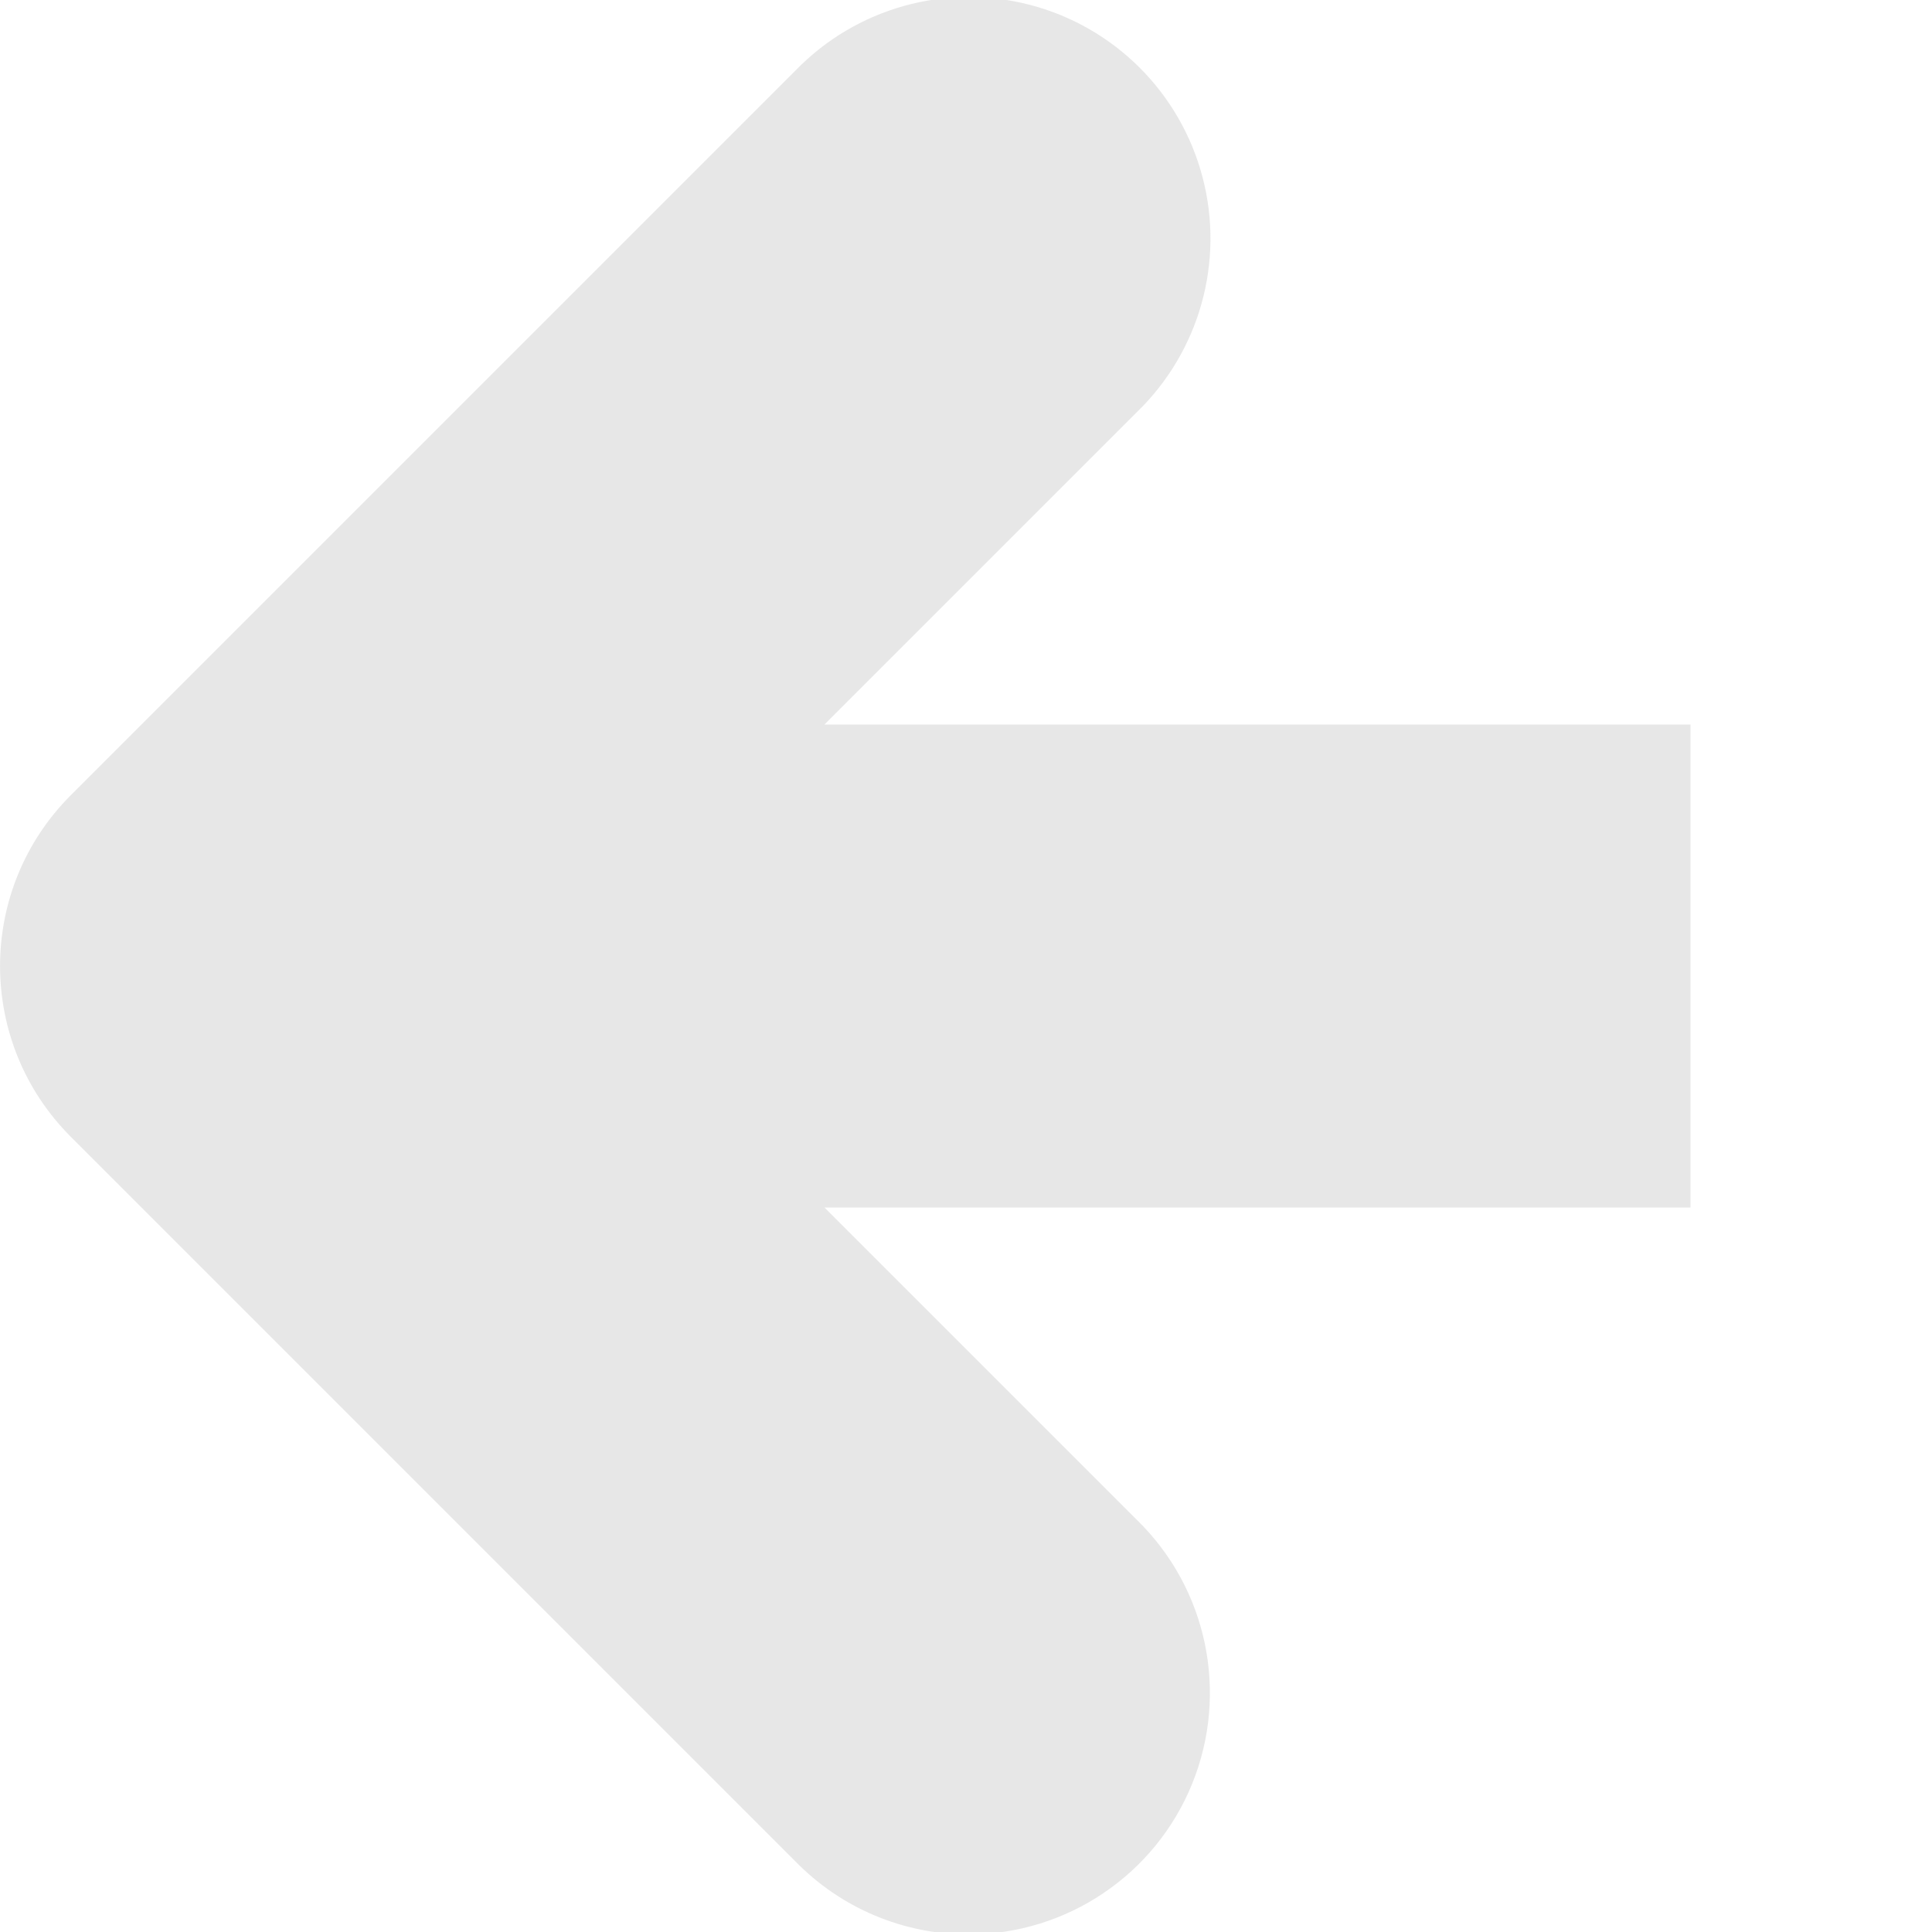
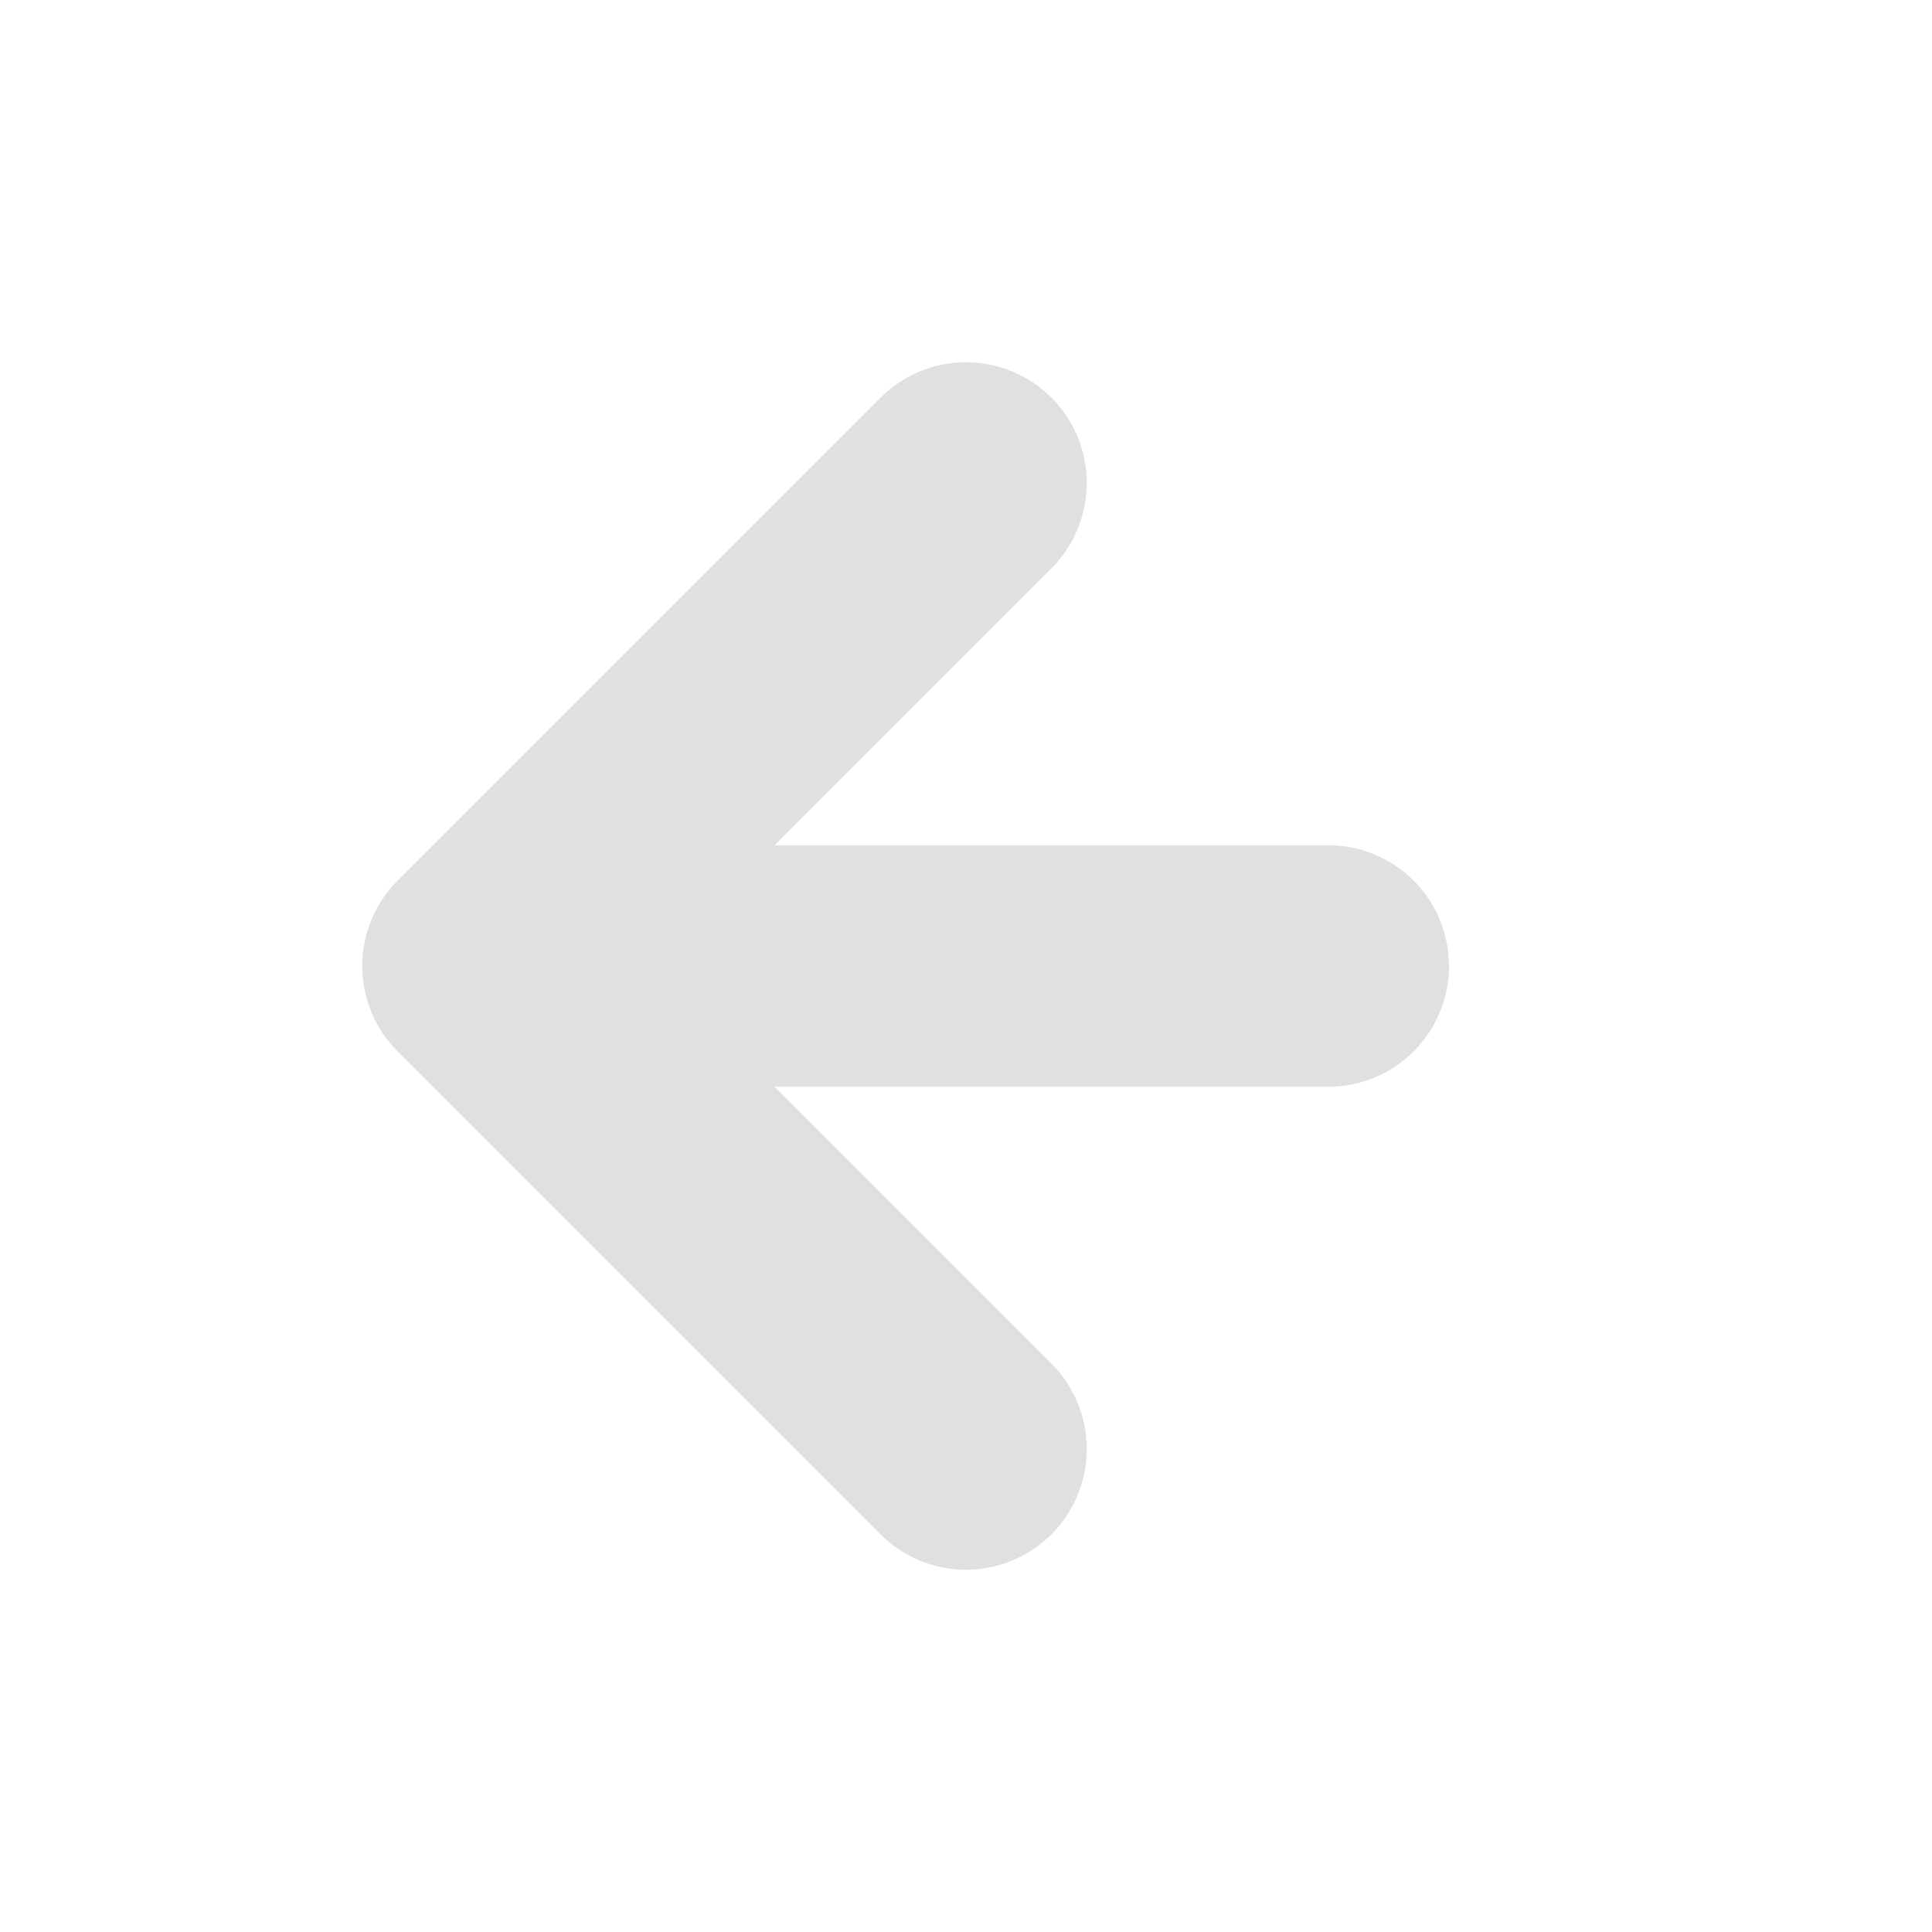
- <svg xmlns="http://www.w3.org/2000/svg" height="16" viewBox="0 0 8 8" width="16">
-   <g transform="rotate(180 4 4)">
-     <path d="m3.99-.01a1 1 0 0 0 -.697 1.717l1.293 1.293h-3.586v2h3.586l-1.293 1.293a1 1 0 1 0 1.414 1.414l3-3a1 1 0 0 0 0-1.414l-3-3a1 1 0 0 0 -.717-.303z" fill="#e0e0e0" fill-opacity=".784" />
-   </g>
+ <svg xmlns="http://www.w3.org/2000/svg" height="16" viewBox="0 0 16 16" width="16">
+   <path d="M11 8H4l4 4M4 8l4-4" fill="none" stroke-linecap="round" stroke-linejoin="round" stroke-width="2" stroke="#e0e0e0" />
</svg>
